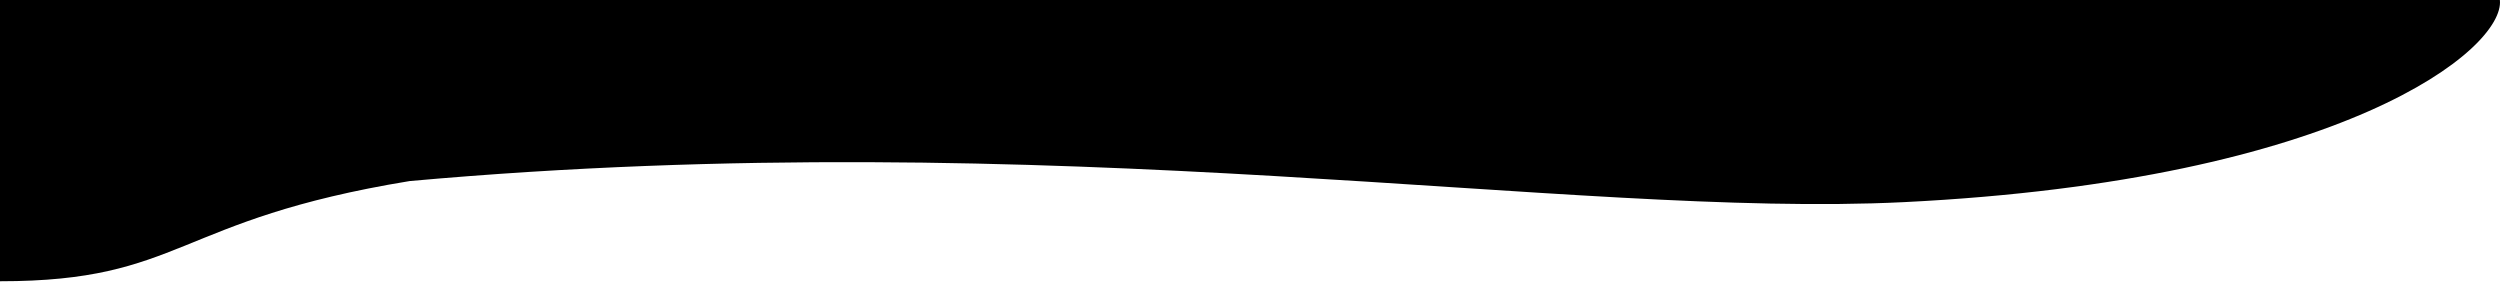
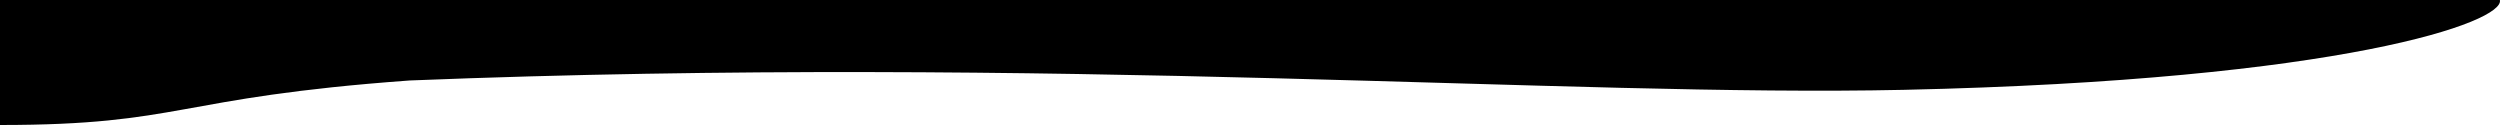
- <svg xmlns="http://www.w3.org/2000/svg" width="320" height="36" viewBox="0 0 320 36" fill="none">
-   <path d="M0 0h319.985c.658 6.217-19.952 23.092-76.315 25.875-42.595 2.103-108.558-10.125-191.226-2.7C22.222 28.125 23.43 36 0 36V0Z" fill="currentColor" />
+ <svg xmlns="http://www.w3.org/2000/svg" width="1440" height="72" viewBox="0 0 1440 72" fill="none">
+   <path d="M0 0h1439.93c2.97 12.433-89.78 46.185-343.42 51.75C904.837 55.956 608.004 31.5 236 46.35 100 56.25 105.432 72 0 72V0Z" fill="currentColor" />
</svg>
